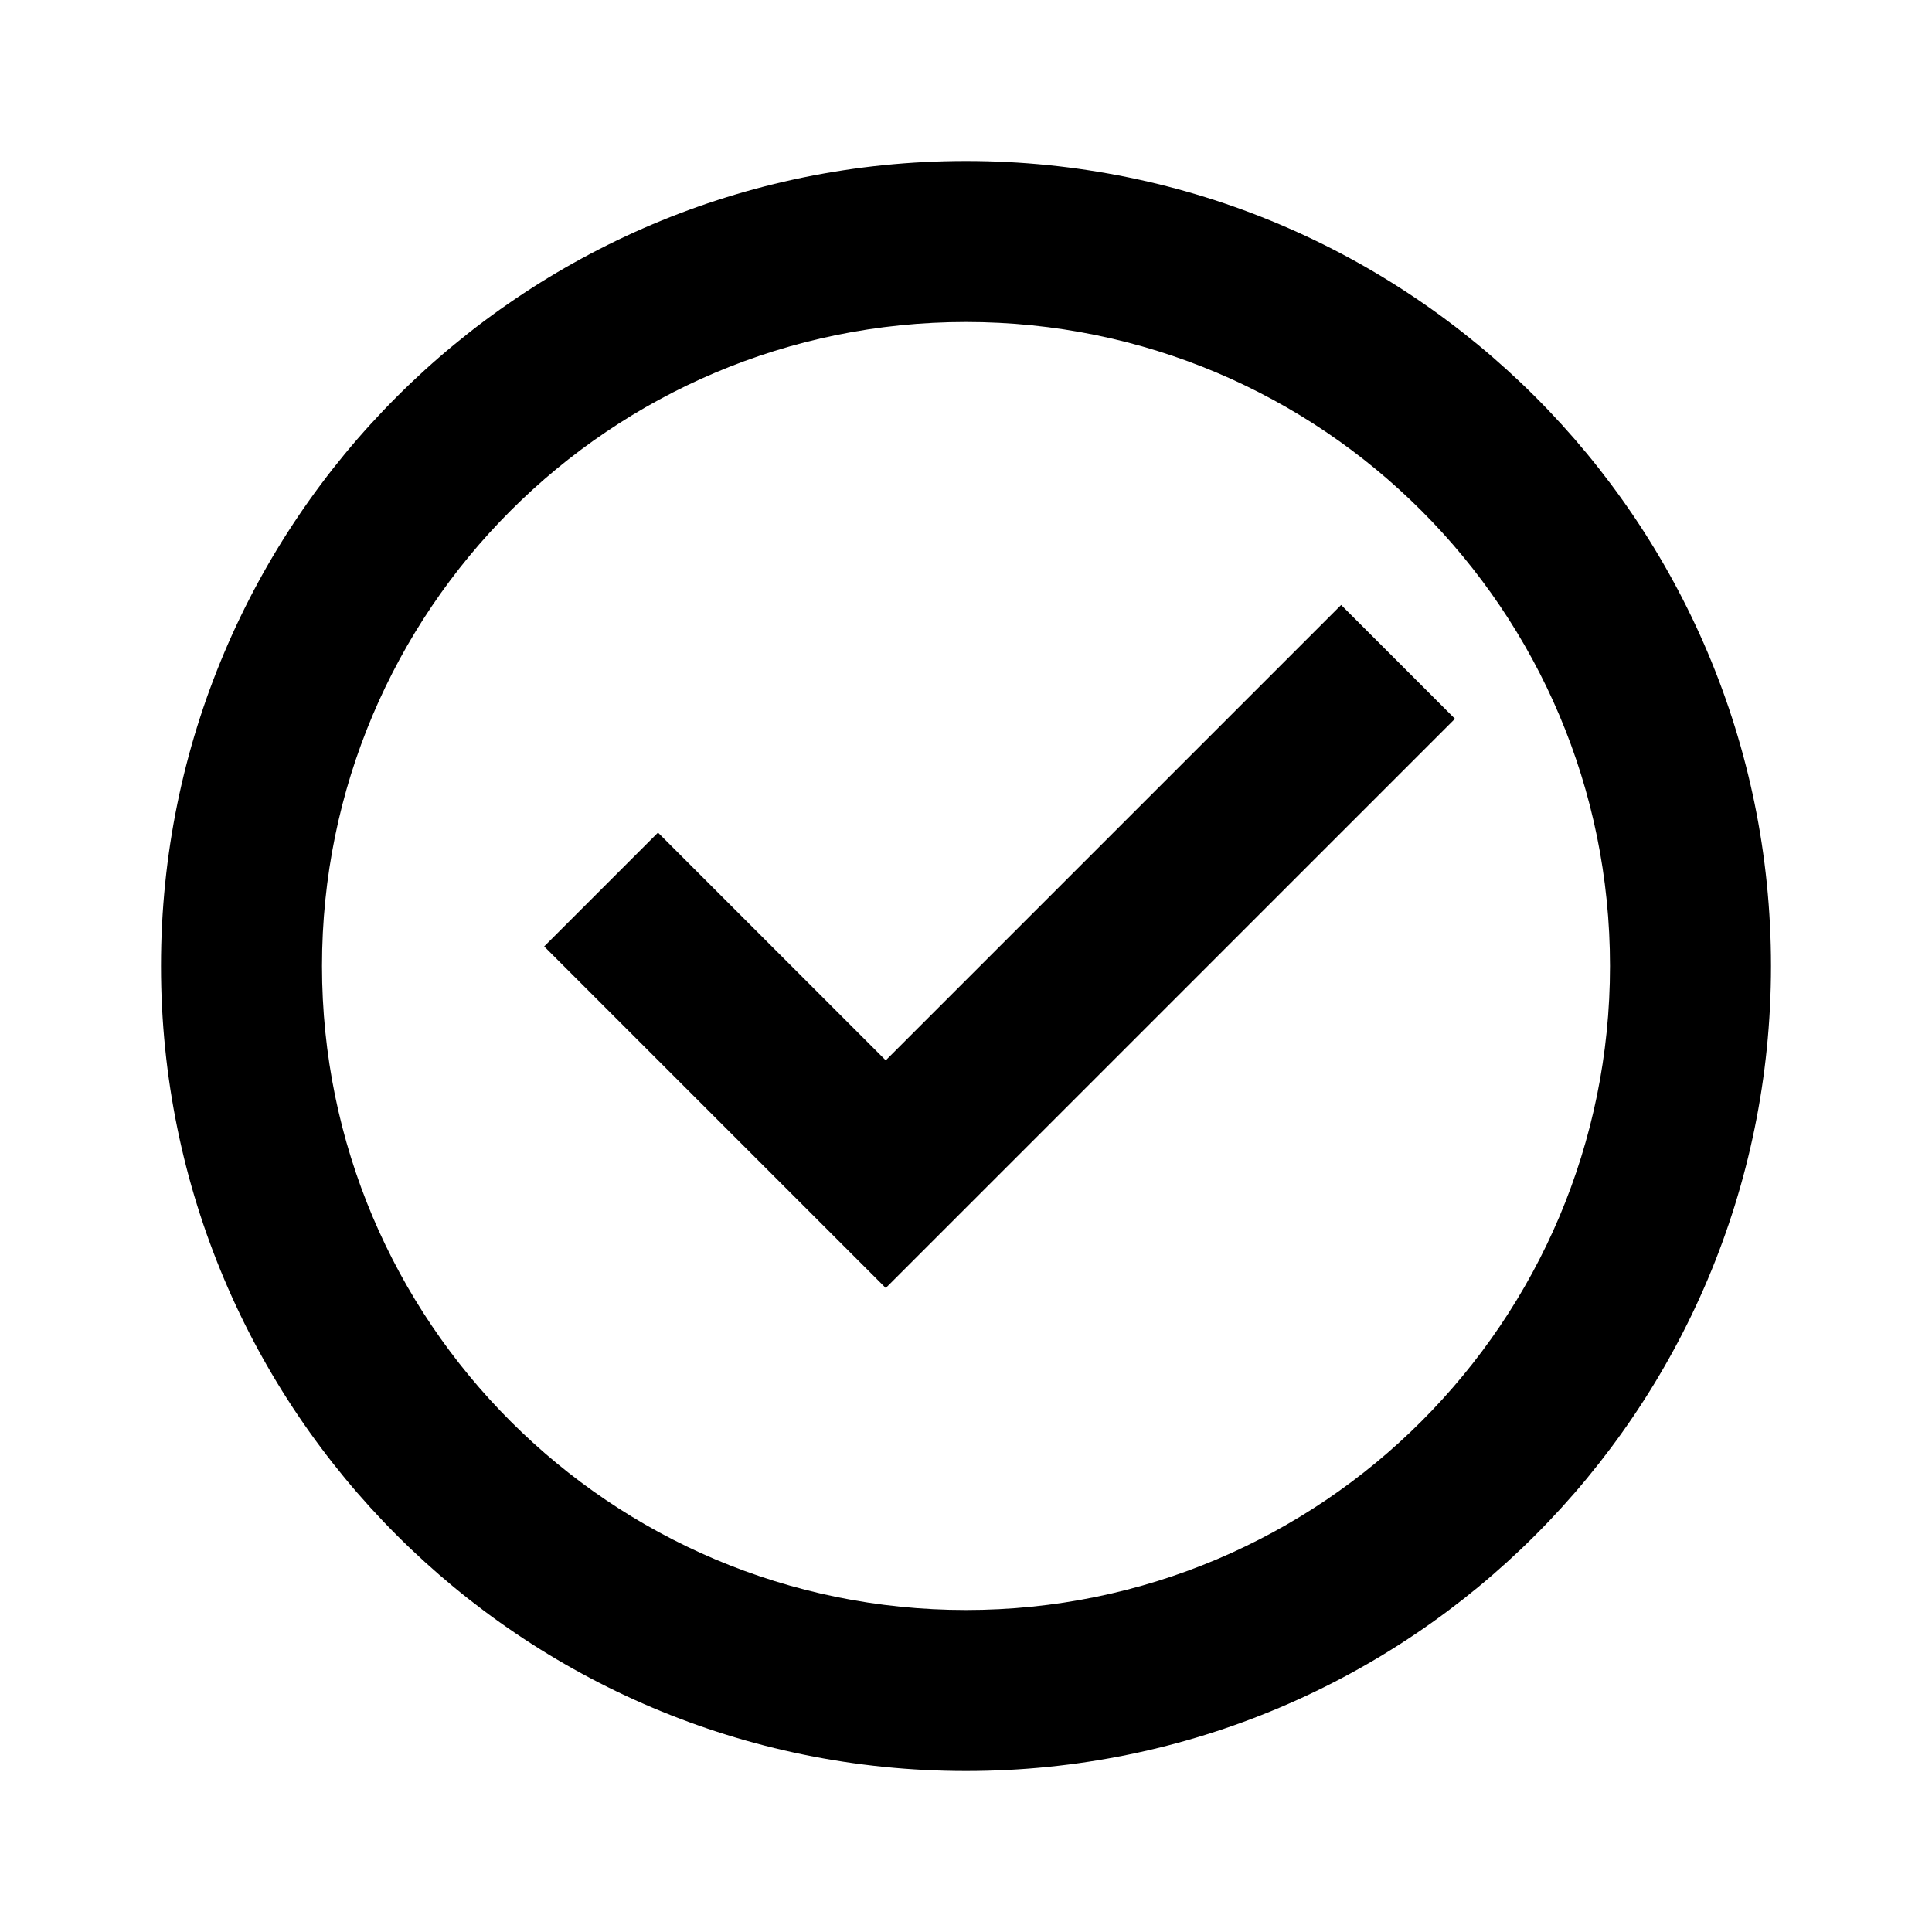
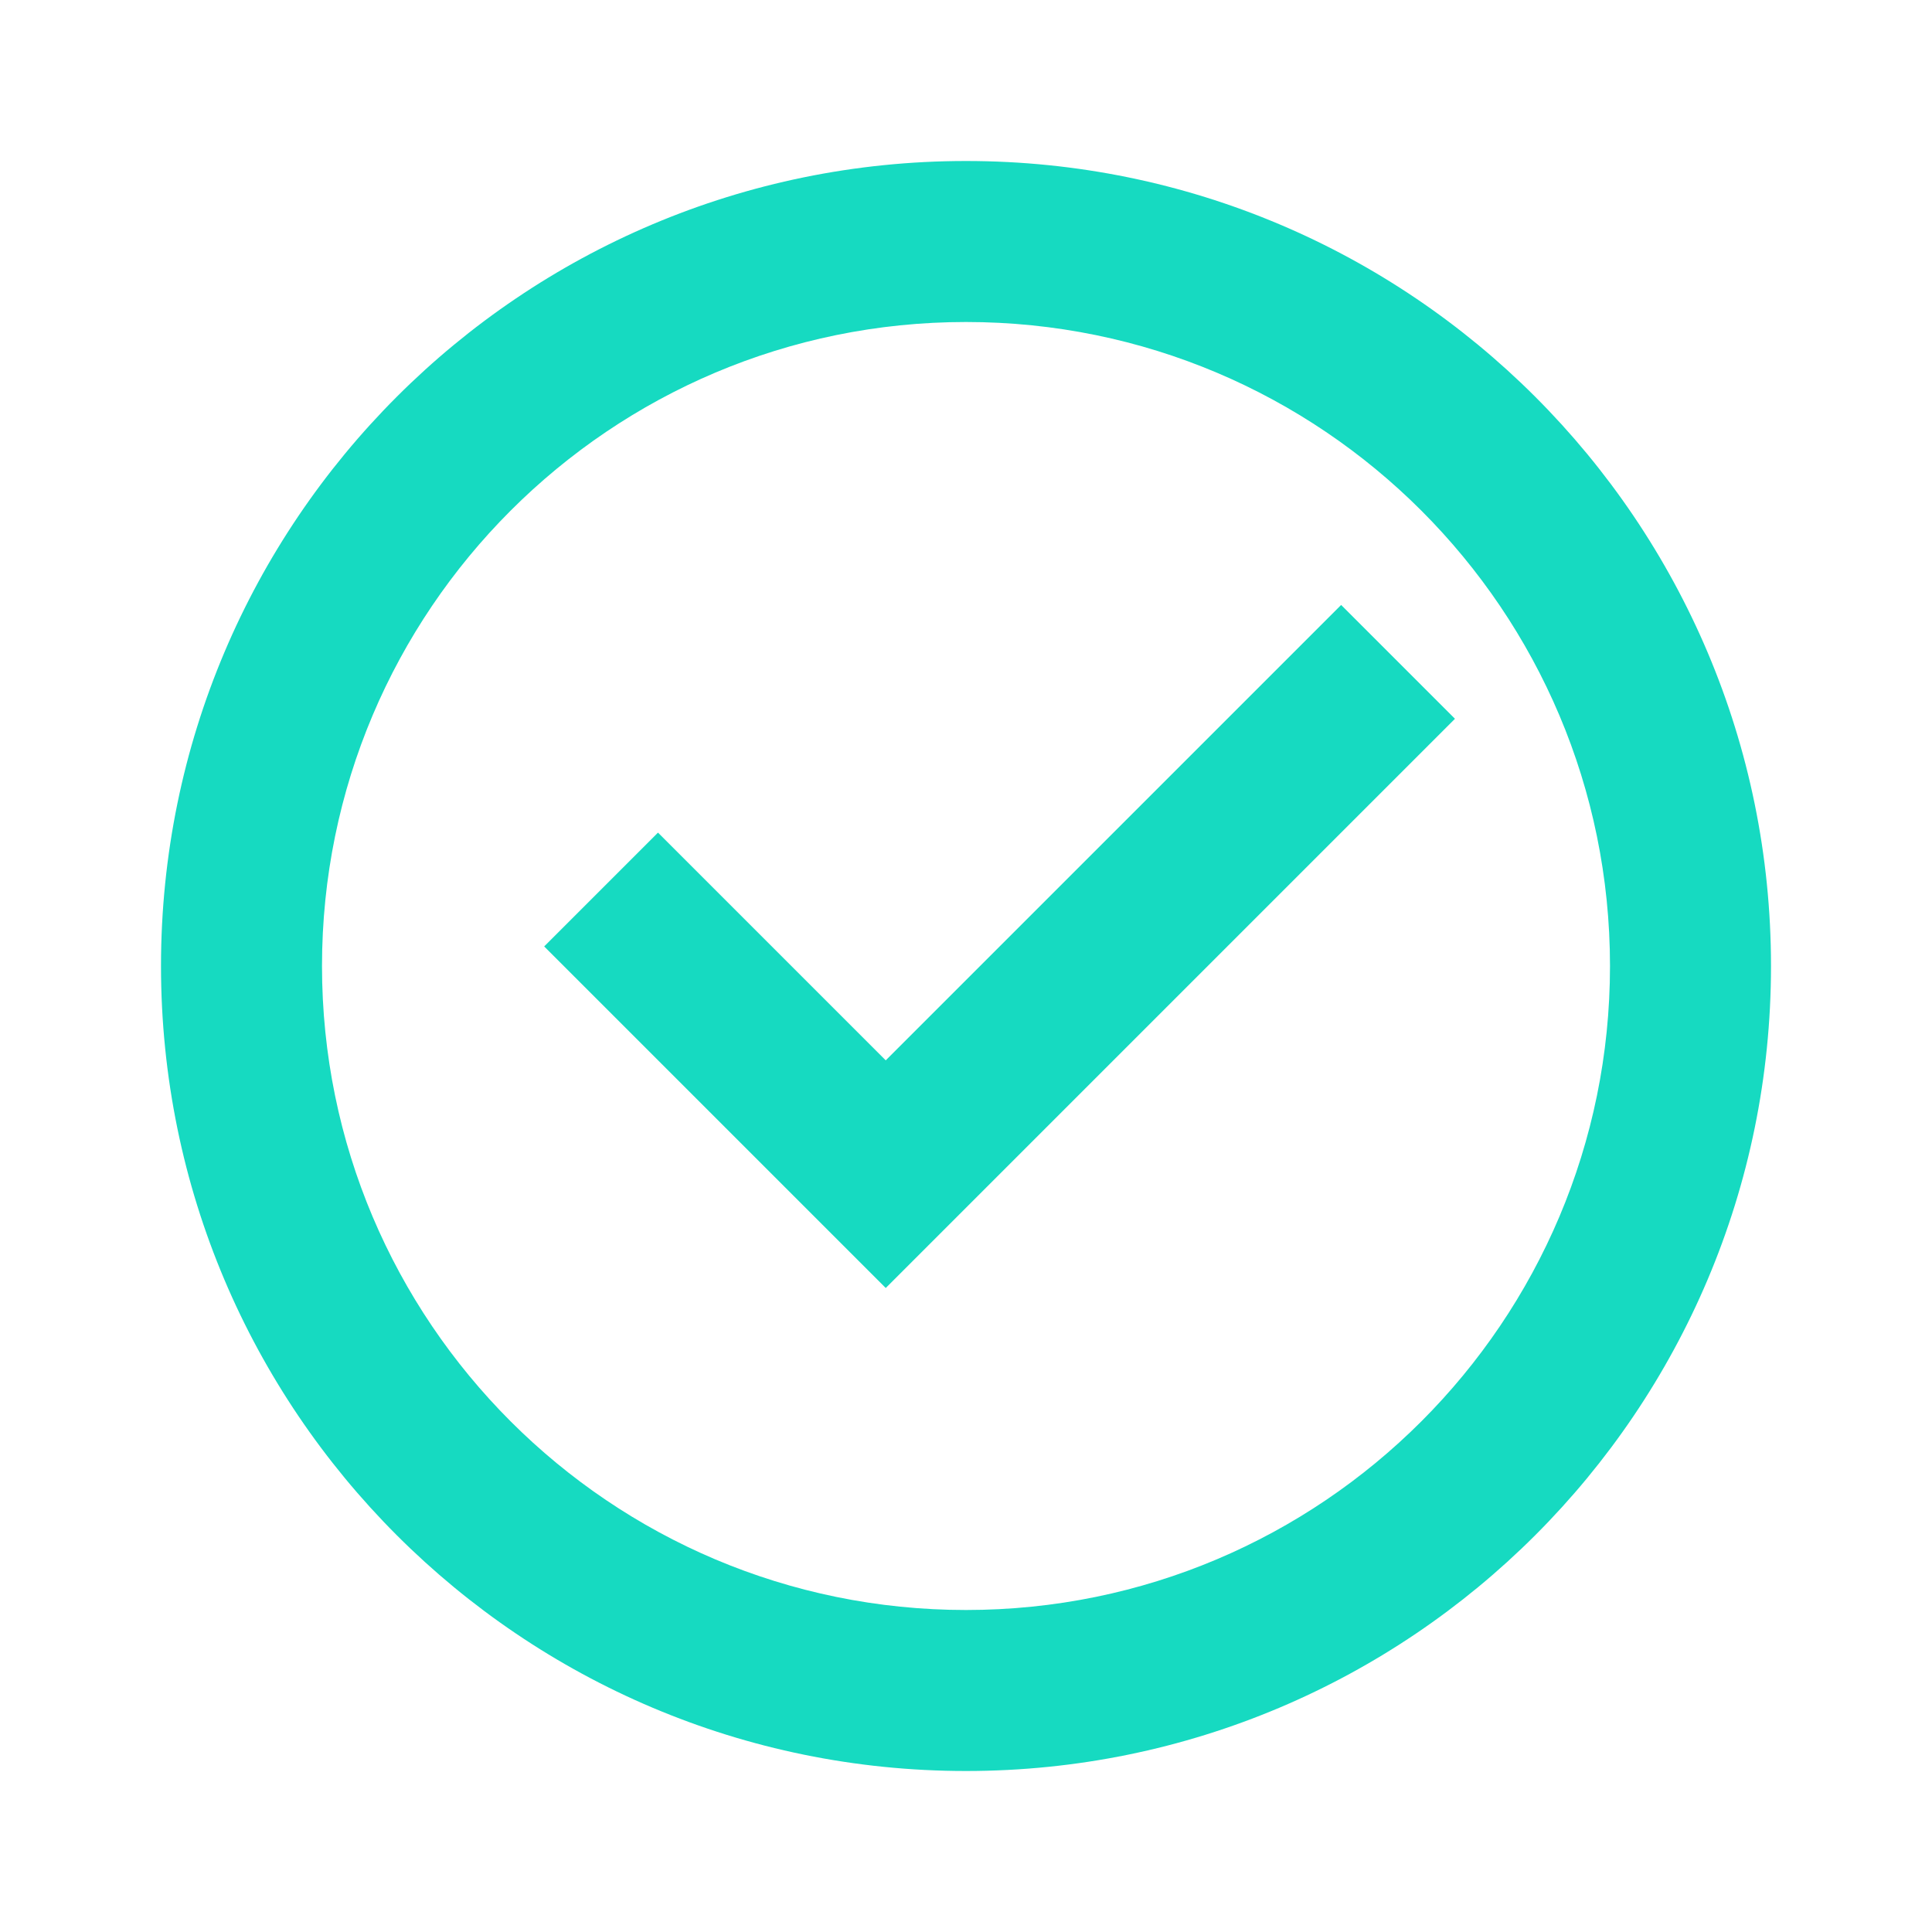
- <svg xmlns="http://www.w3.org/2000/svg" viewBox="0 0 24 24" fill="#000000">
+ <svg xmlns="http://www.w3.org/2000/svg" viewBox="0 0 24 24" fill="#16DAC1">
  <path d="M12 22C6.477 22 2 17.523 2 12C2 6.477 6.477 2 12 2C17.523 2 22 6.477 22 12C22 17.523 17.523 22 12 22ZM12 20C16.418 20 20 16.418 20 12C20 7.582 16.418 4 12 4C7.582 4 4 7.582 4 12C4 16.418 7.582 20 12 20ZM11.003 16L6.76 11.757L8.174 10.343L11.003 13.172L16.66 7.515L18.074 8.929L11.003 16Z" />
</svg>
